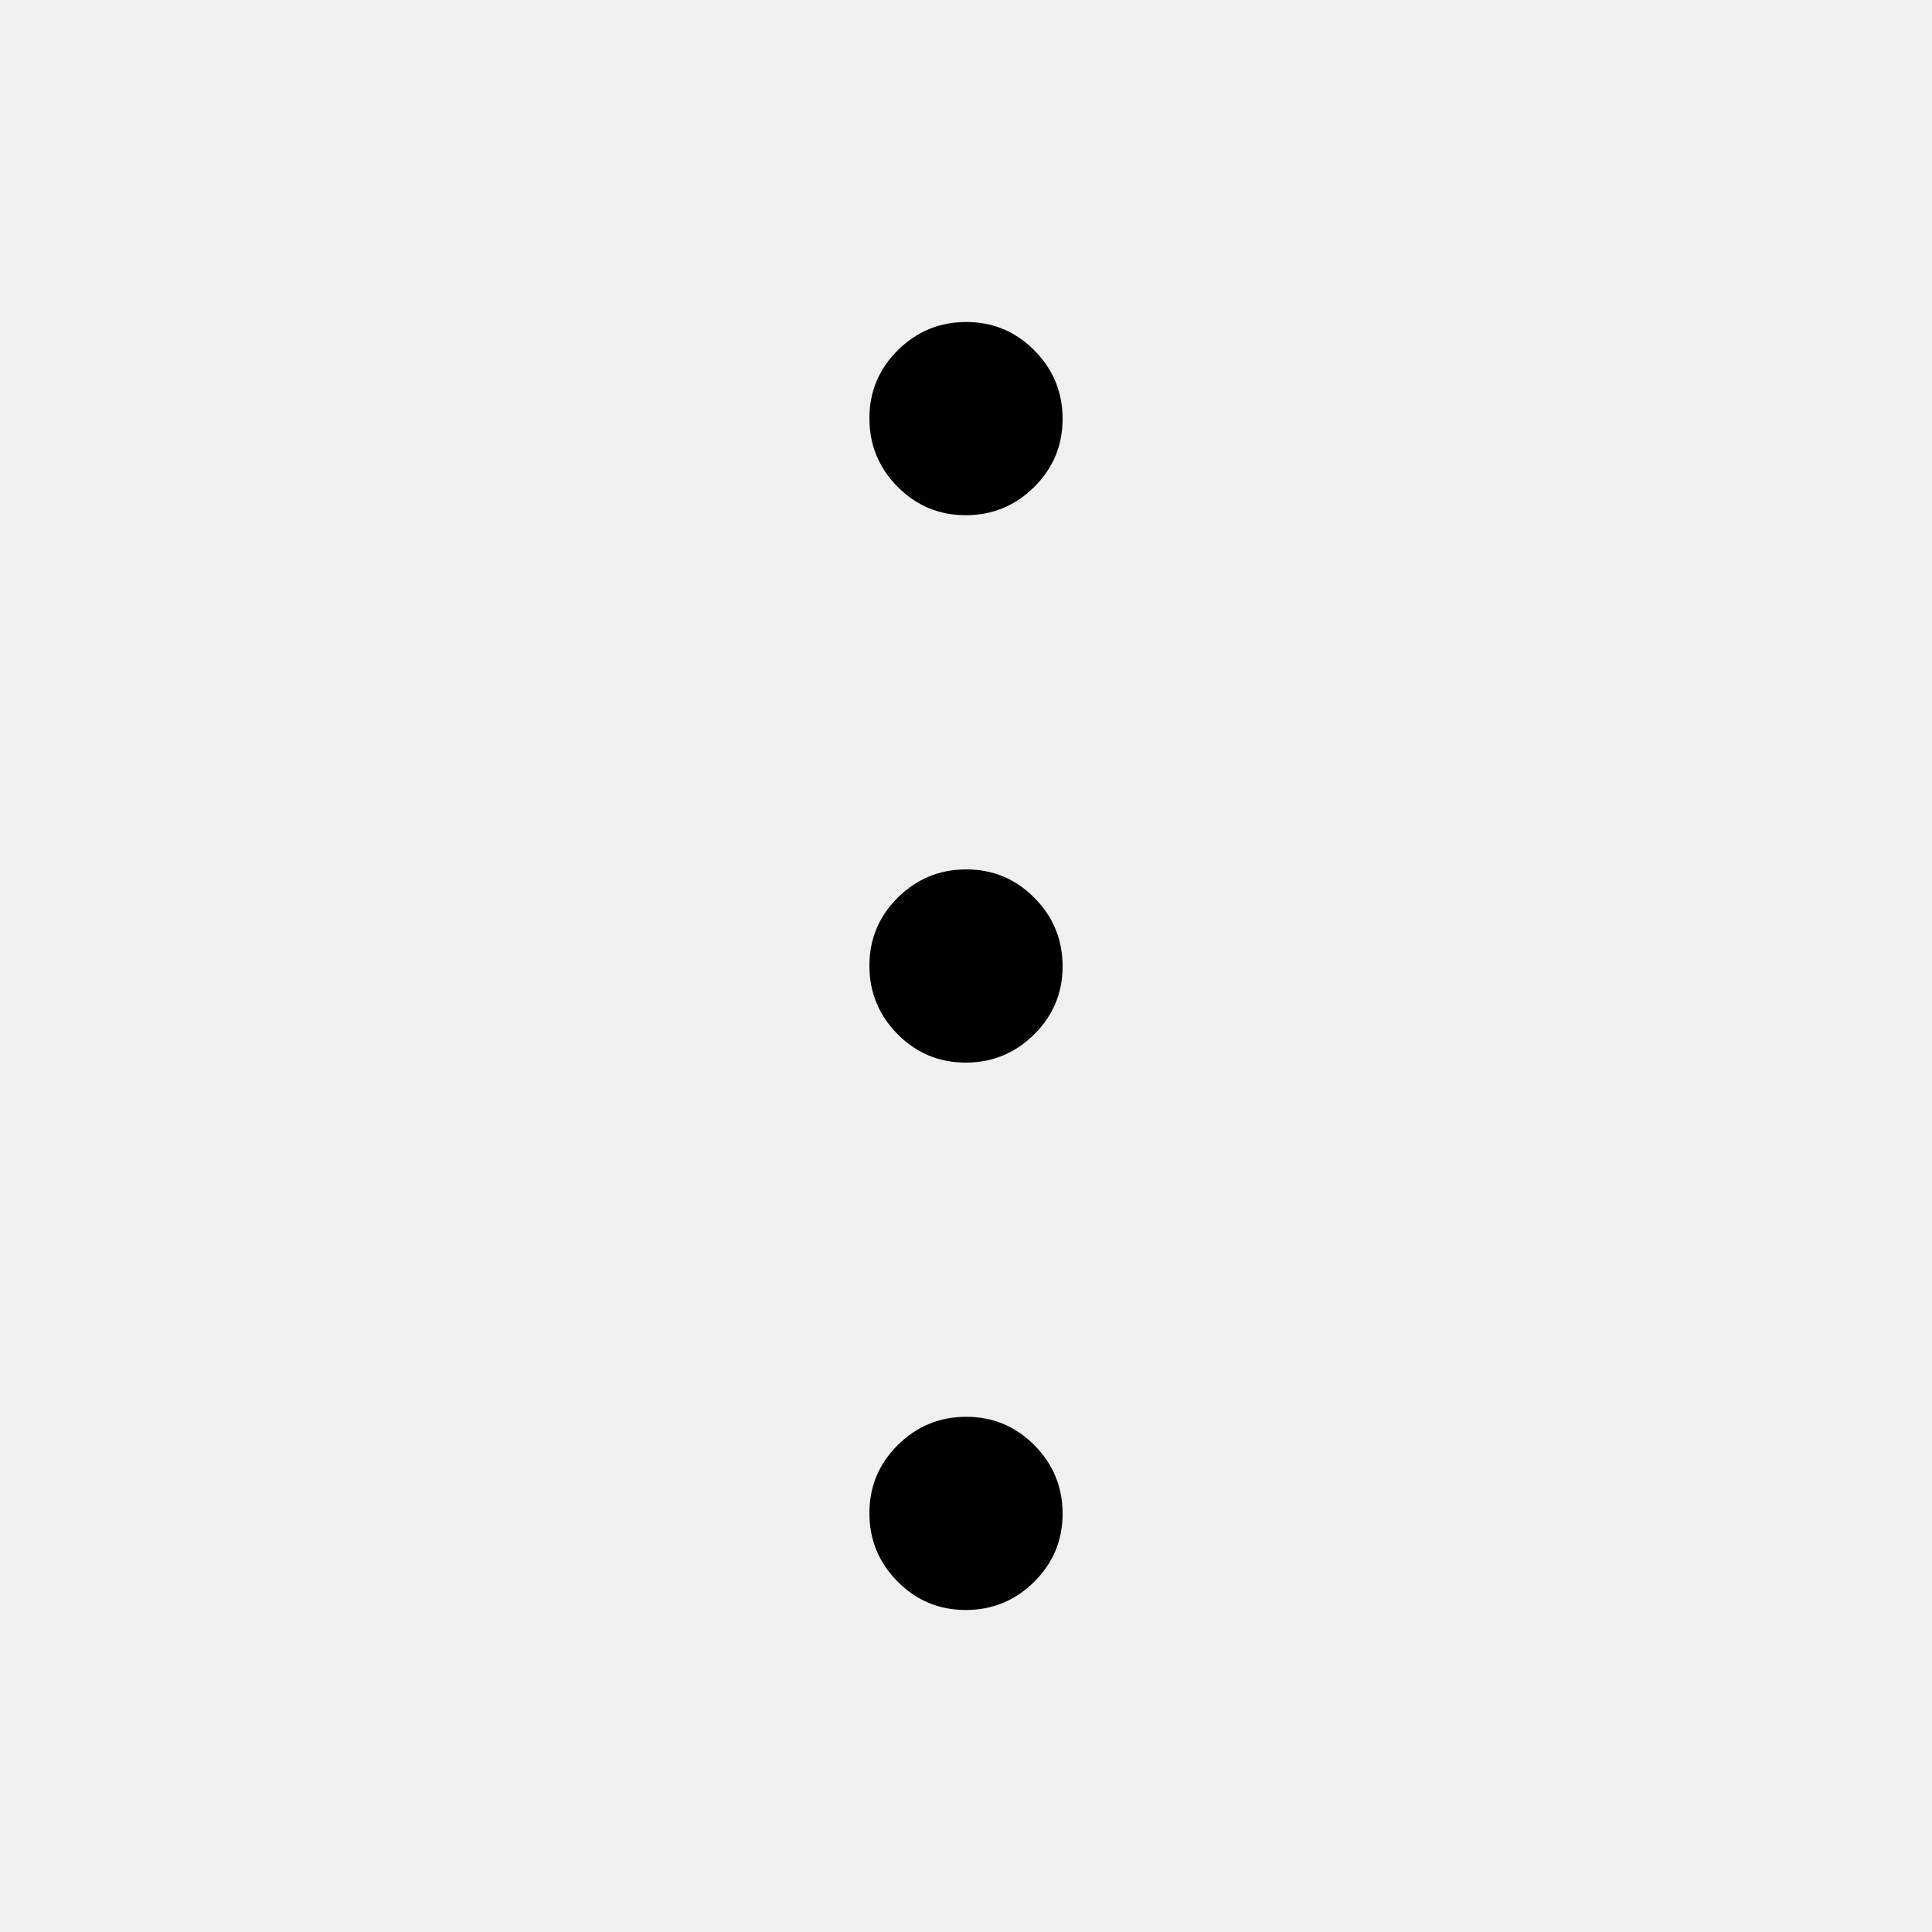
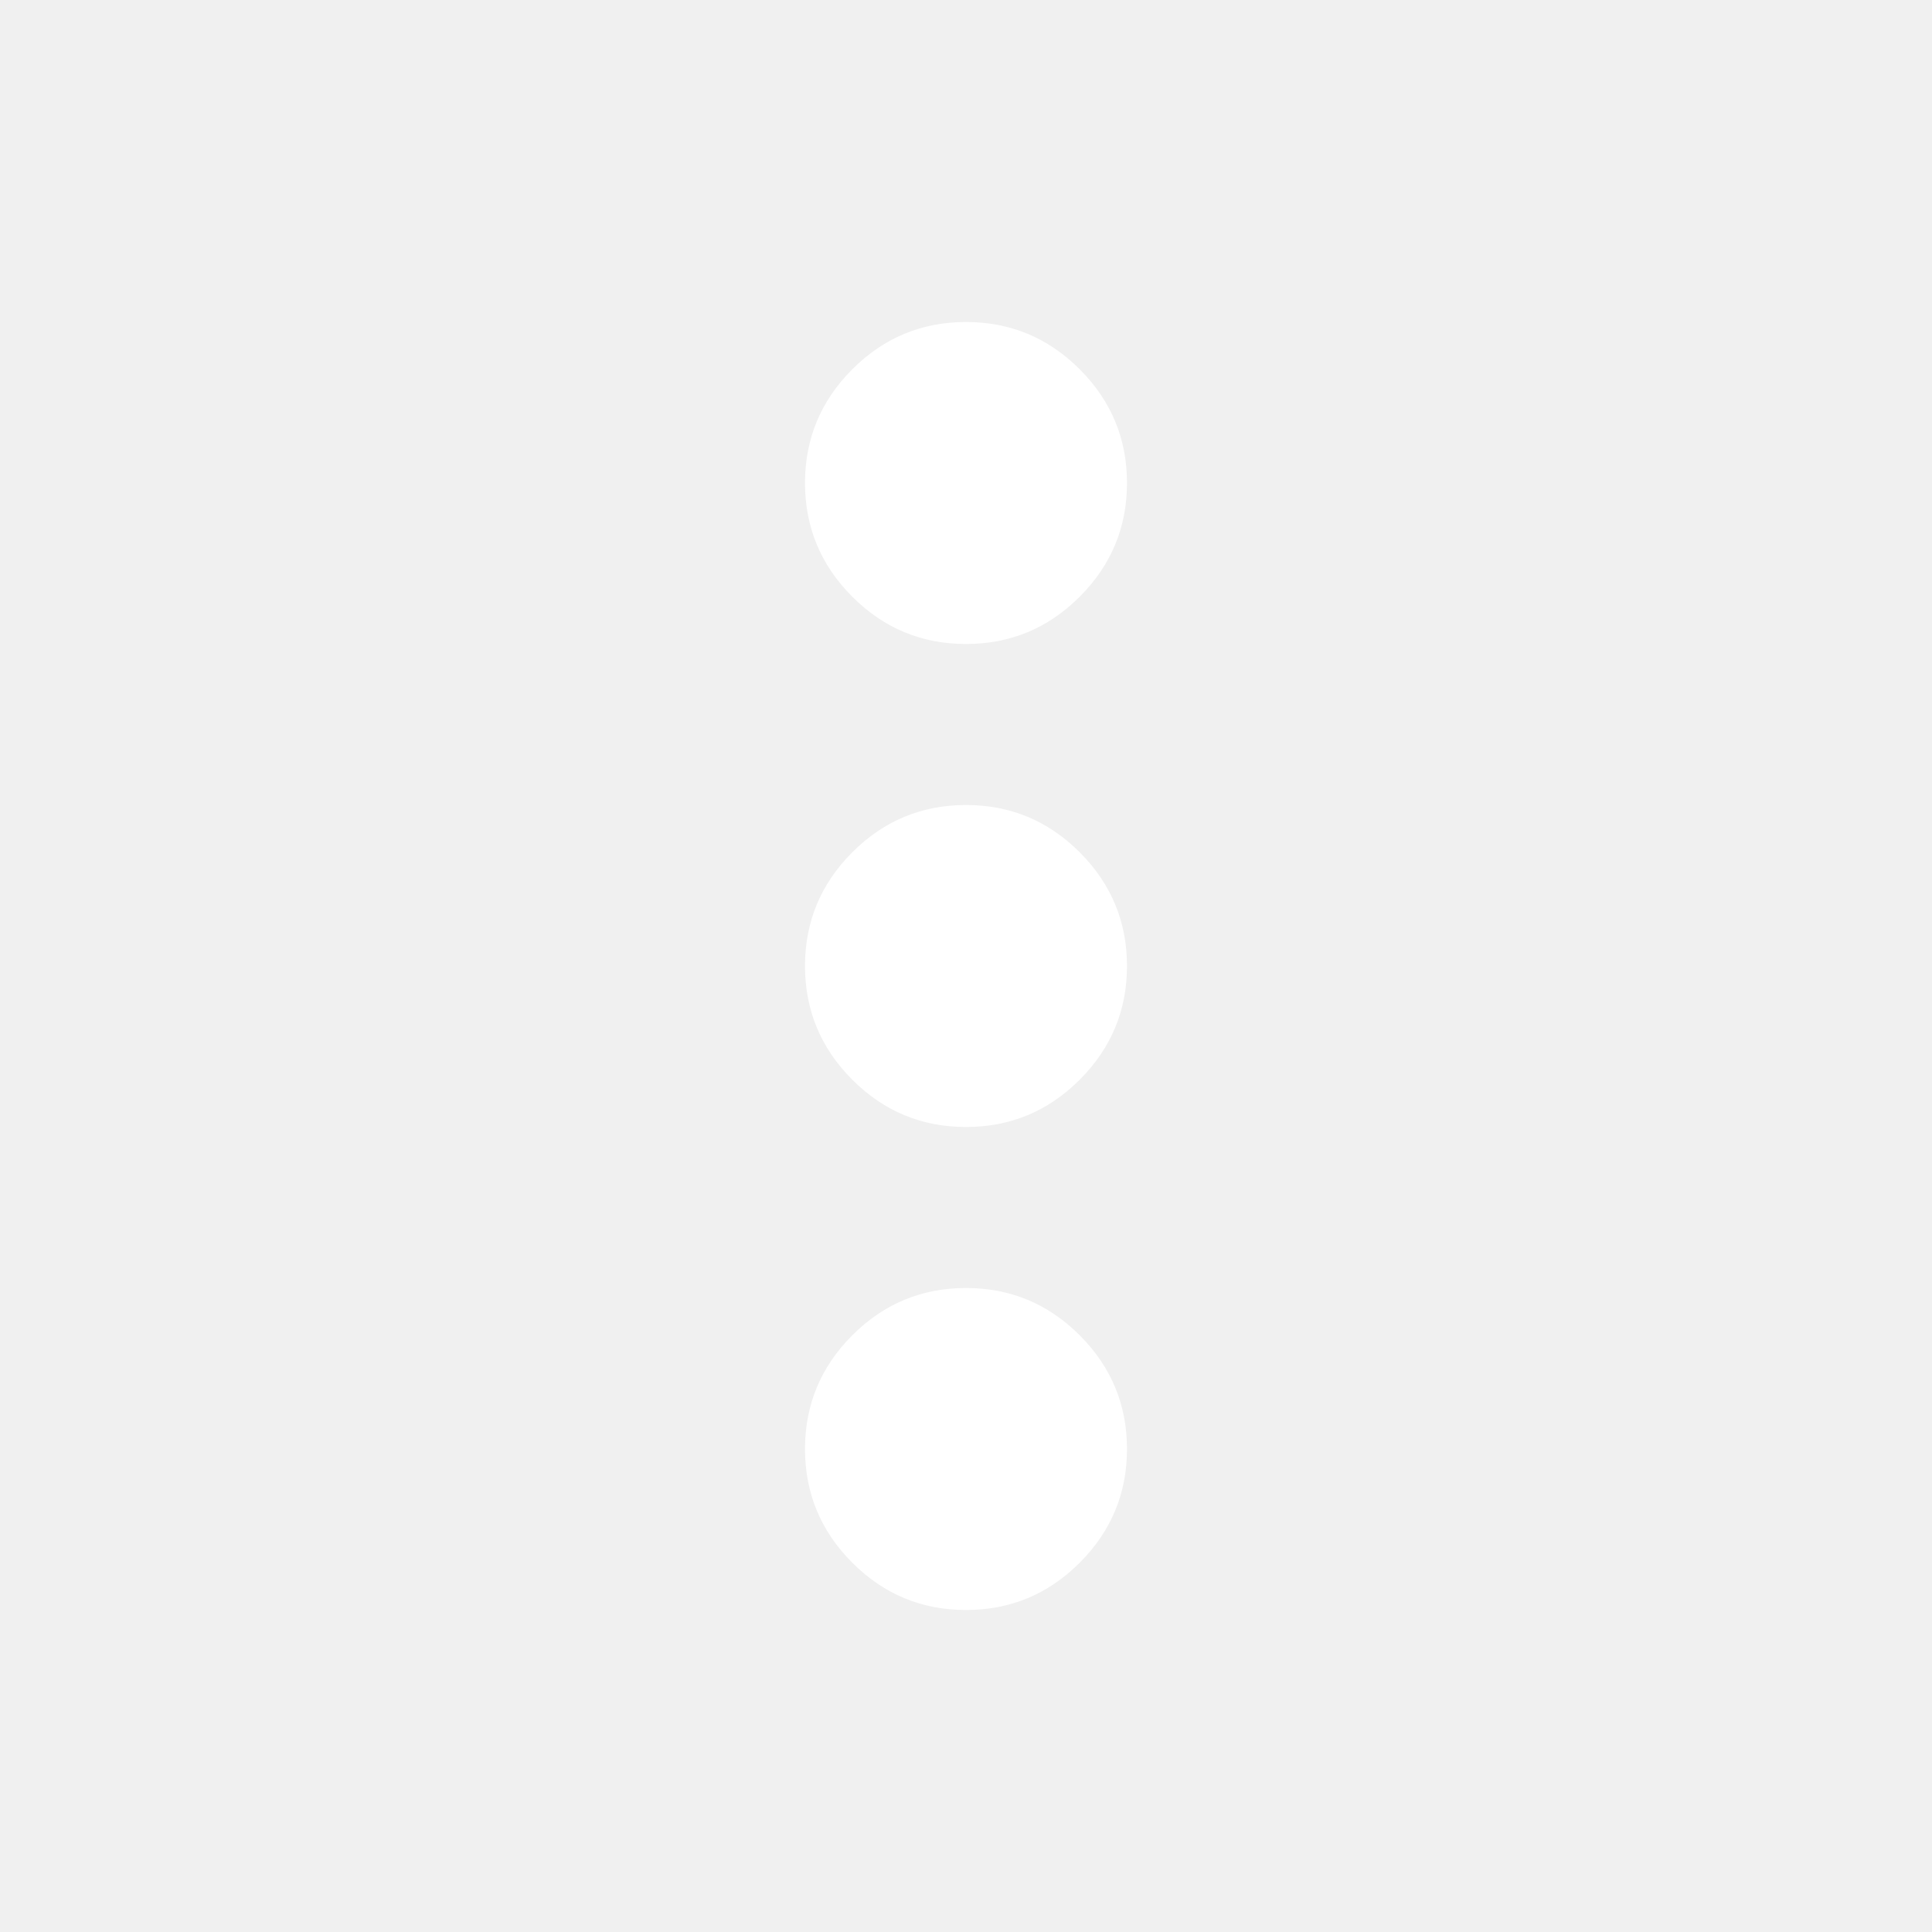
- <svg xmlns="http://www.w3.org/2000/svg" height="48px" viewBox="0 -960 960 960" width="48px" fill="#000000">
-   <path d="M479.86-160Q460-160 446-174.14t-14-34Q432-228 446.14-242t34-14Q500-256 514-241.86t14 34Q528-188 513.86-174t-34 14Zm0-272Q460-432 446-446.14t-14-34Q432-500 446.14-514t34-14Q500-528 514-513.86t14 34Q528-460 513.86-446t-34 14Zm0-272Q460-704 446-718.14t-14-34Q432-772 446.14-786t34-14Q500-800 514-785.86t14 34Q528-732 513.86-718t-34 14Z" />
+ <svg xmlns="http://www.w3.org/2000/svg" height="24px" viewBox="0 -960 960 960" width="24px" fill="#ffffff">
+   <path d="M480-160q-33 0-56.5-23.5T400-240q0-33 23.5-56.5T480-320q33 0 56.5 23.5T560-240q0 33-23.5 56.5T480-160Zm0-240q-33 0-56.5-23.5T400-480q0-33 23.5-56.5T480-560q33 0 56.5 23.5T560-480q0 33-23.5 56.5T480-400Zm0-240q-33 0-56.5-23.5T400-720q0-33 23.5-56.5T480-800q33 0 56.5 23.5T560-720q0 33-23.5 56.5T480-640Z" />
</svg>
